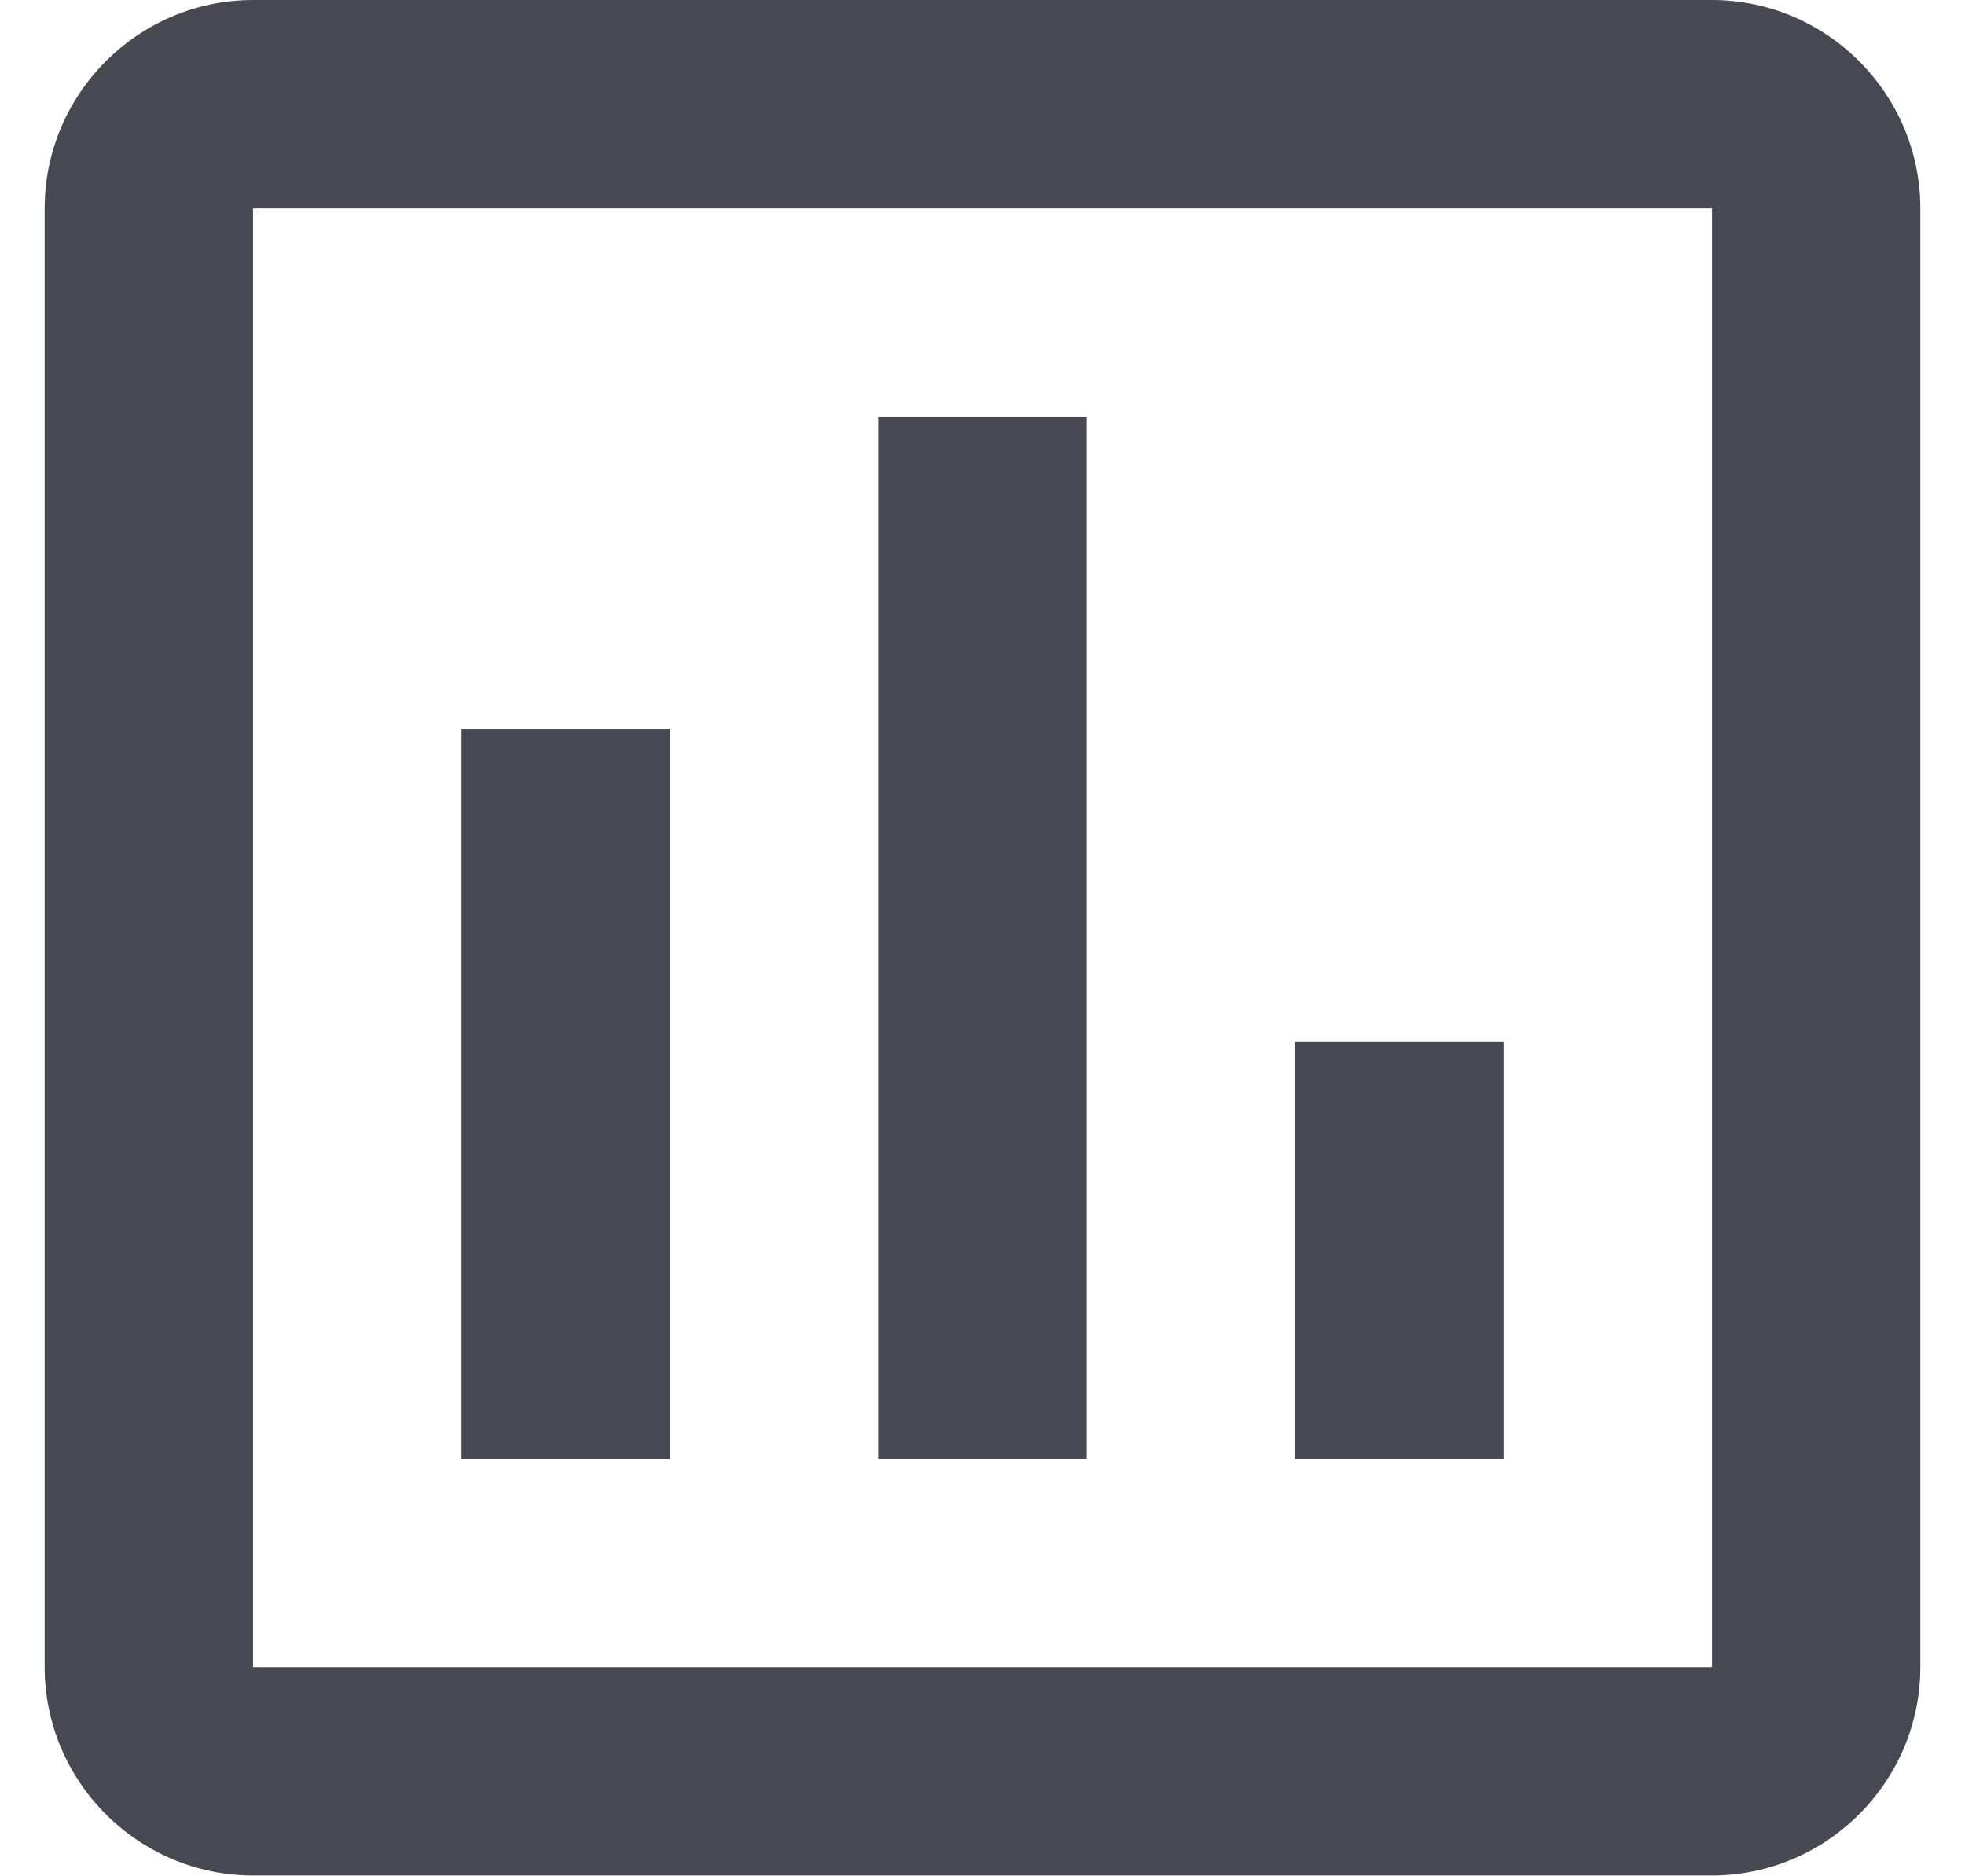
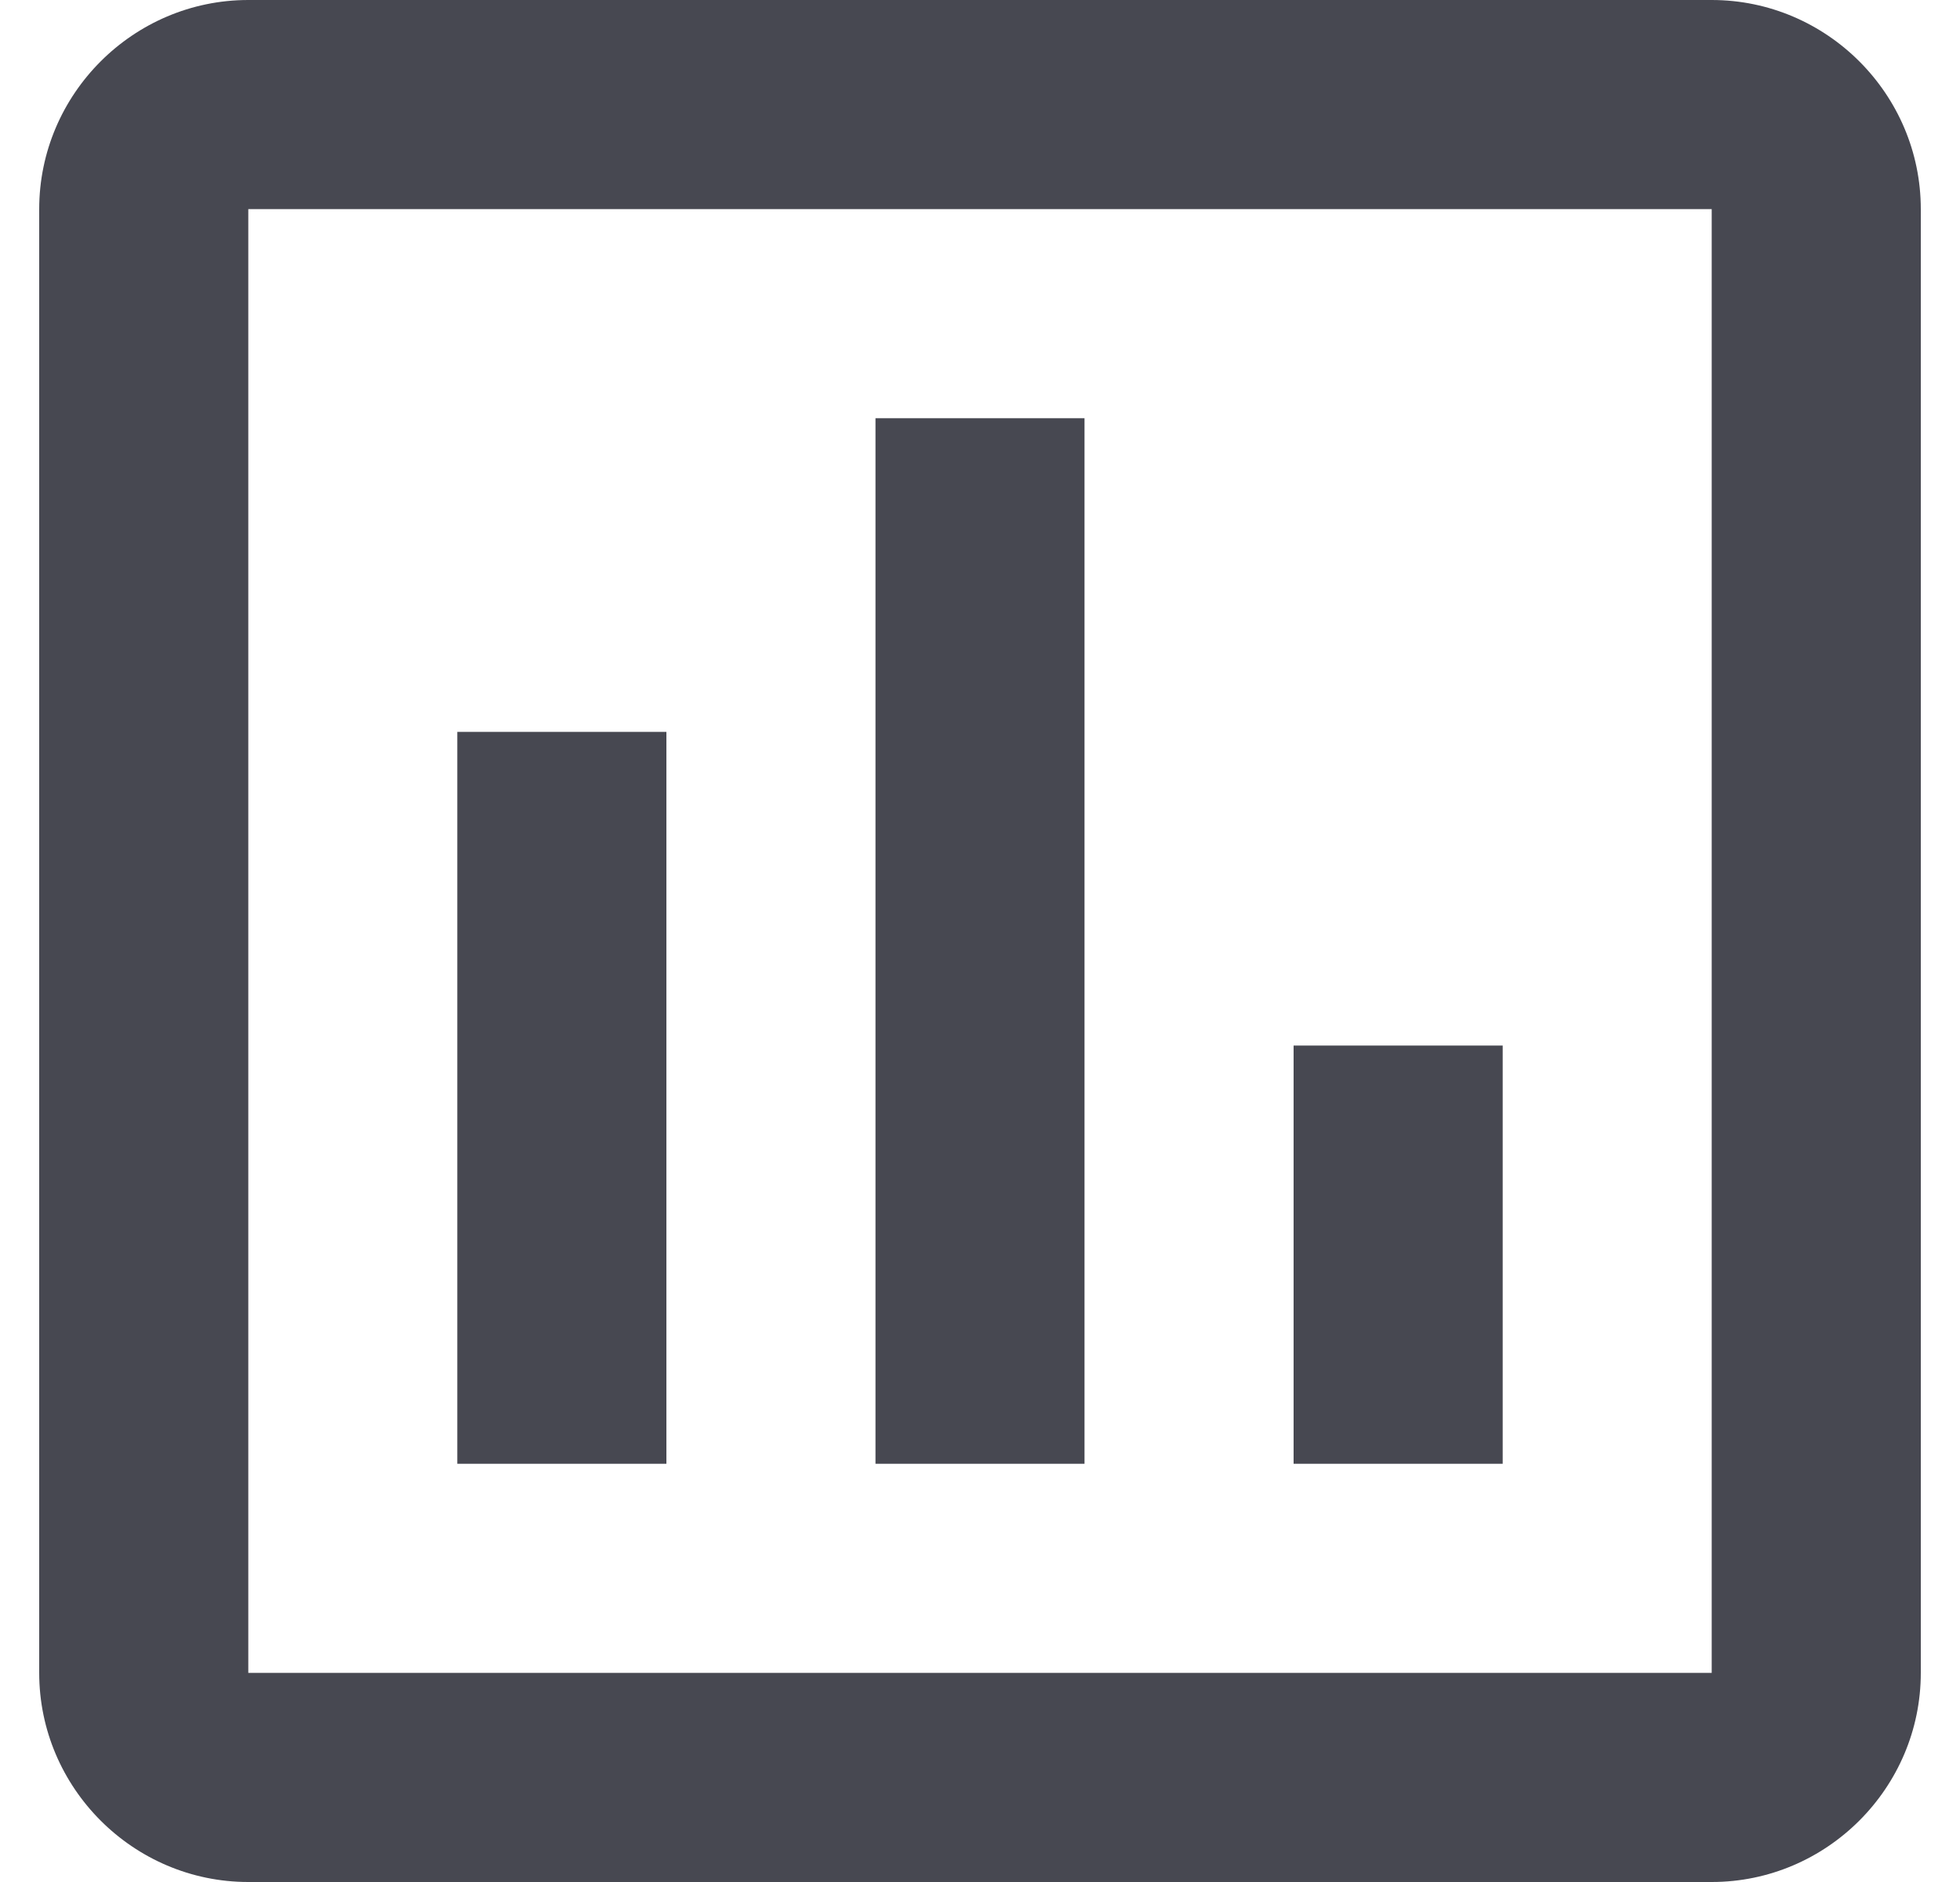
- <svg xmlns="http://www.w3.org/2000/svg" width="22" height="21" viewBox="0 0 22 21" fill="none">
-   <path d="M7.5 16.333H5.167V8.167H7.5V16.333ZM12.167 16.333H9.833V4.667H12.167V16.333ZM16.833 16.333H14.5V11.667H16.833V16.333ZM19.167 18.667H2.833V2.333H19.167V18.783M19.167 0H2.833C1.55 0 0.5 1.05 0.5 2.333V18.667C0.5 19.95 1.55 21 2.833 21H19.167C20.45 21 21.5 19.95 21.5 18.667V2.333C21.5 1.05 20.45 0 19.167 0Z" fill="#474851" />
+ <svg xmlns="http://www.w3.org/2000/svg" width="25" height="24" viewBox="0 0 25 24" fill="none">
+   <path d="M8.5 18.667H5.833V9.333H8.5V18.667ZM13.833 18.667H11.167V5.333H13.833V18.667ZM19.167 18.667H16.5V13.333H19.167V18.667ZM21.833 21.333H3.167V2.667H21.833V21.467M21.833 0H3.167C1.7 0 0.5 1.2 0.5 2.667V21.333C0.5 22.8 1.7 24 3.167 24H21.833C23.3 24 24.5 22.8 24.5 21.333V2.667C24.5 1.2 23.3 0 21.833 0Z" fill="#474851" />
</svg>
